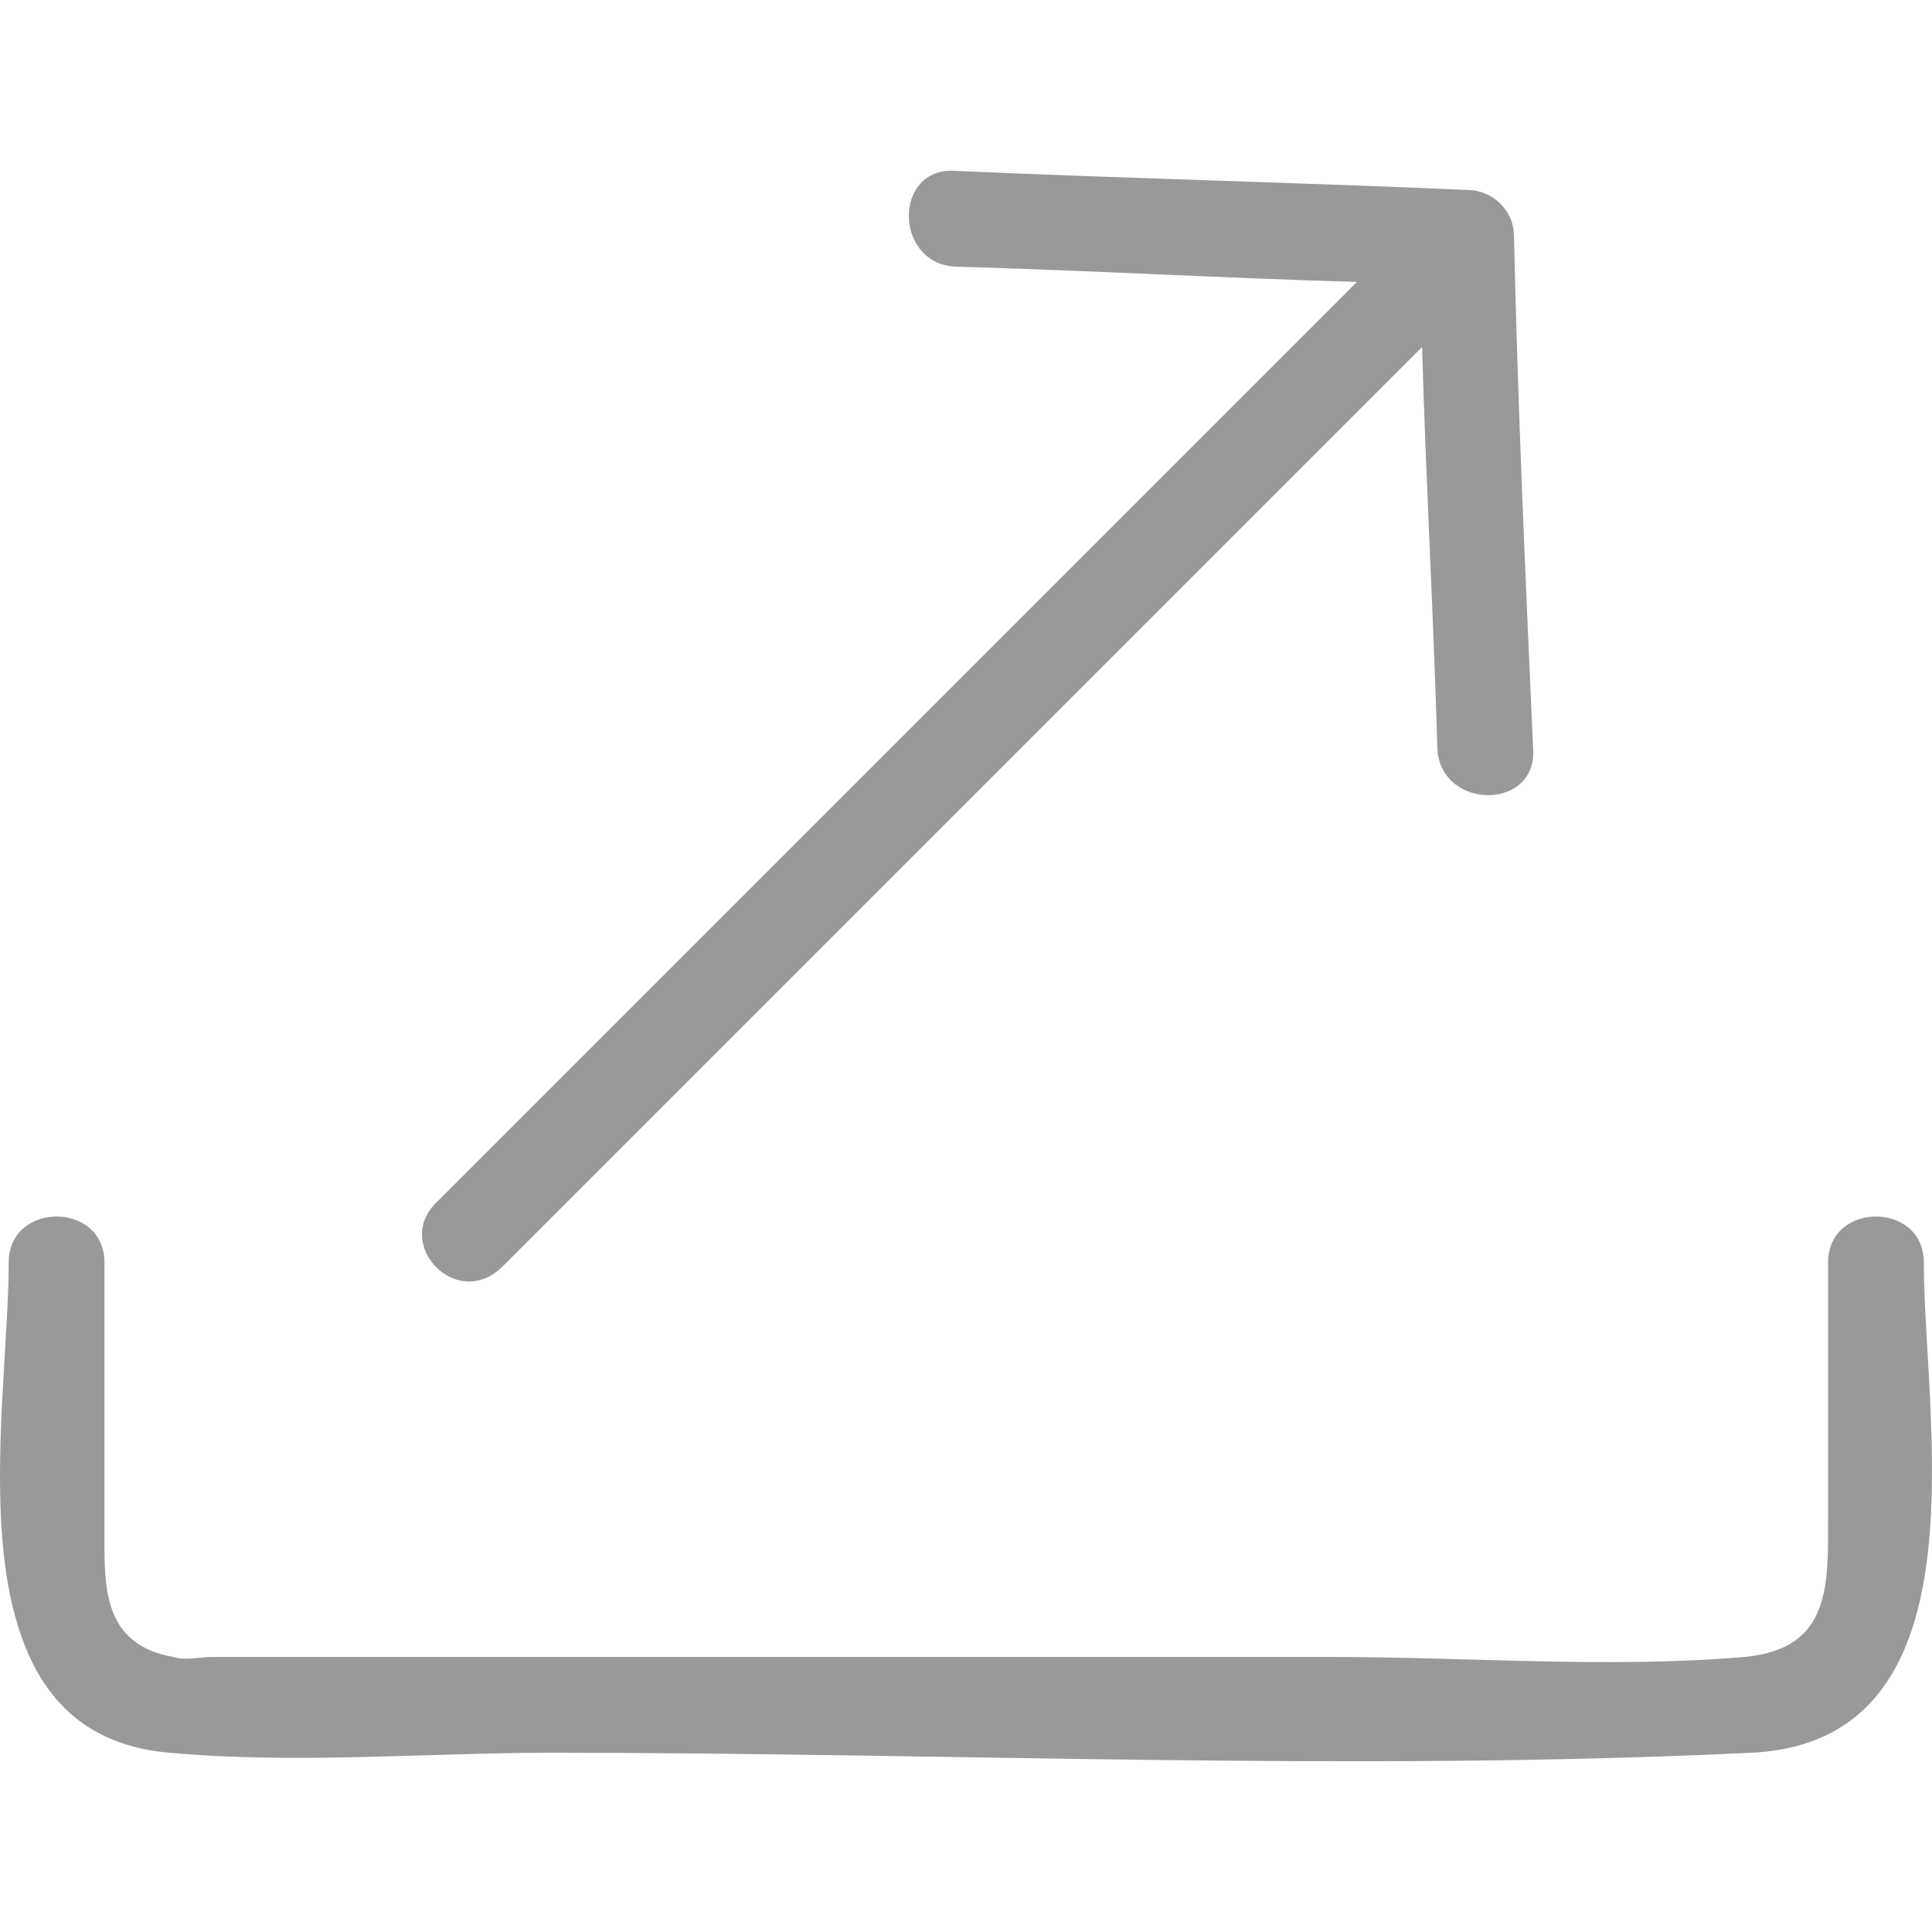
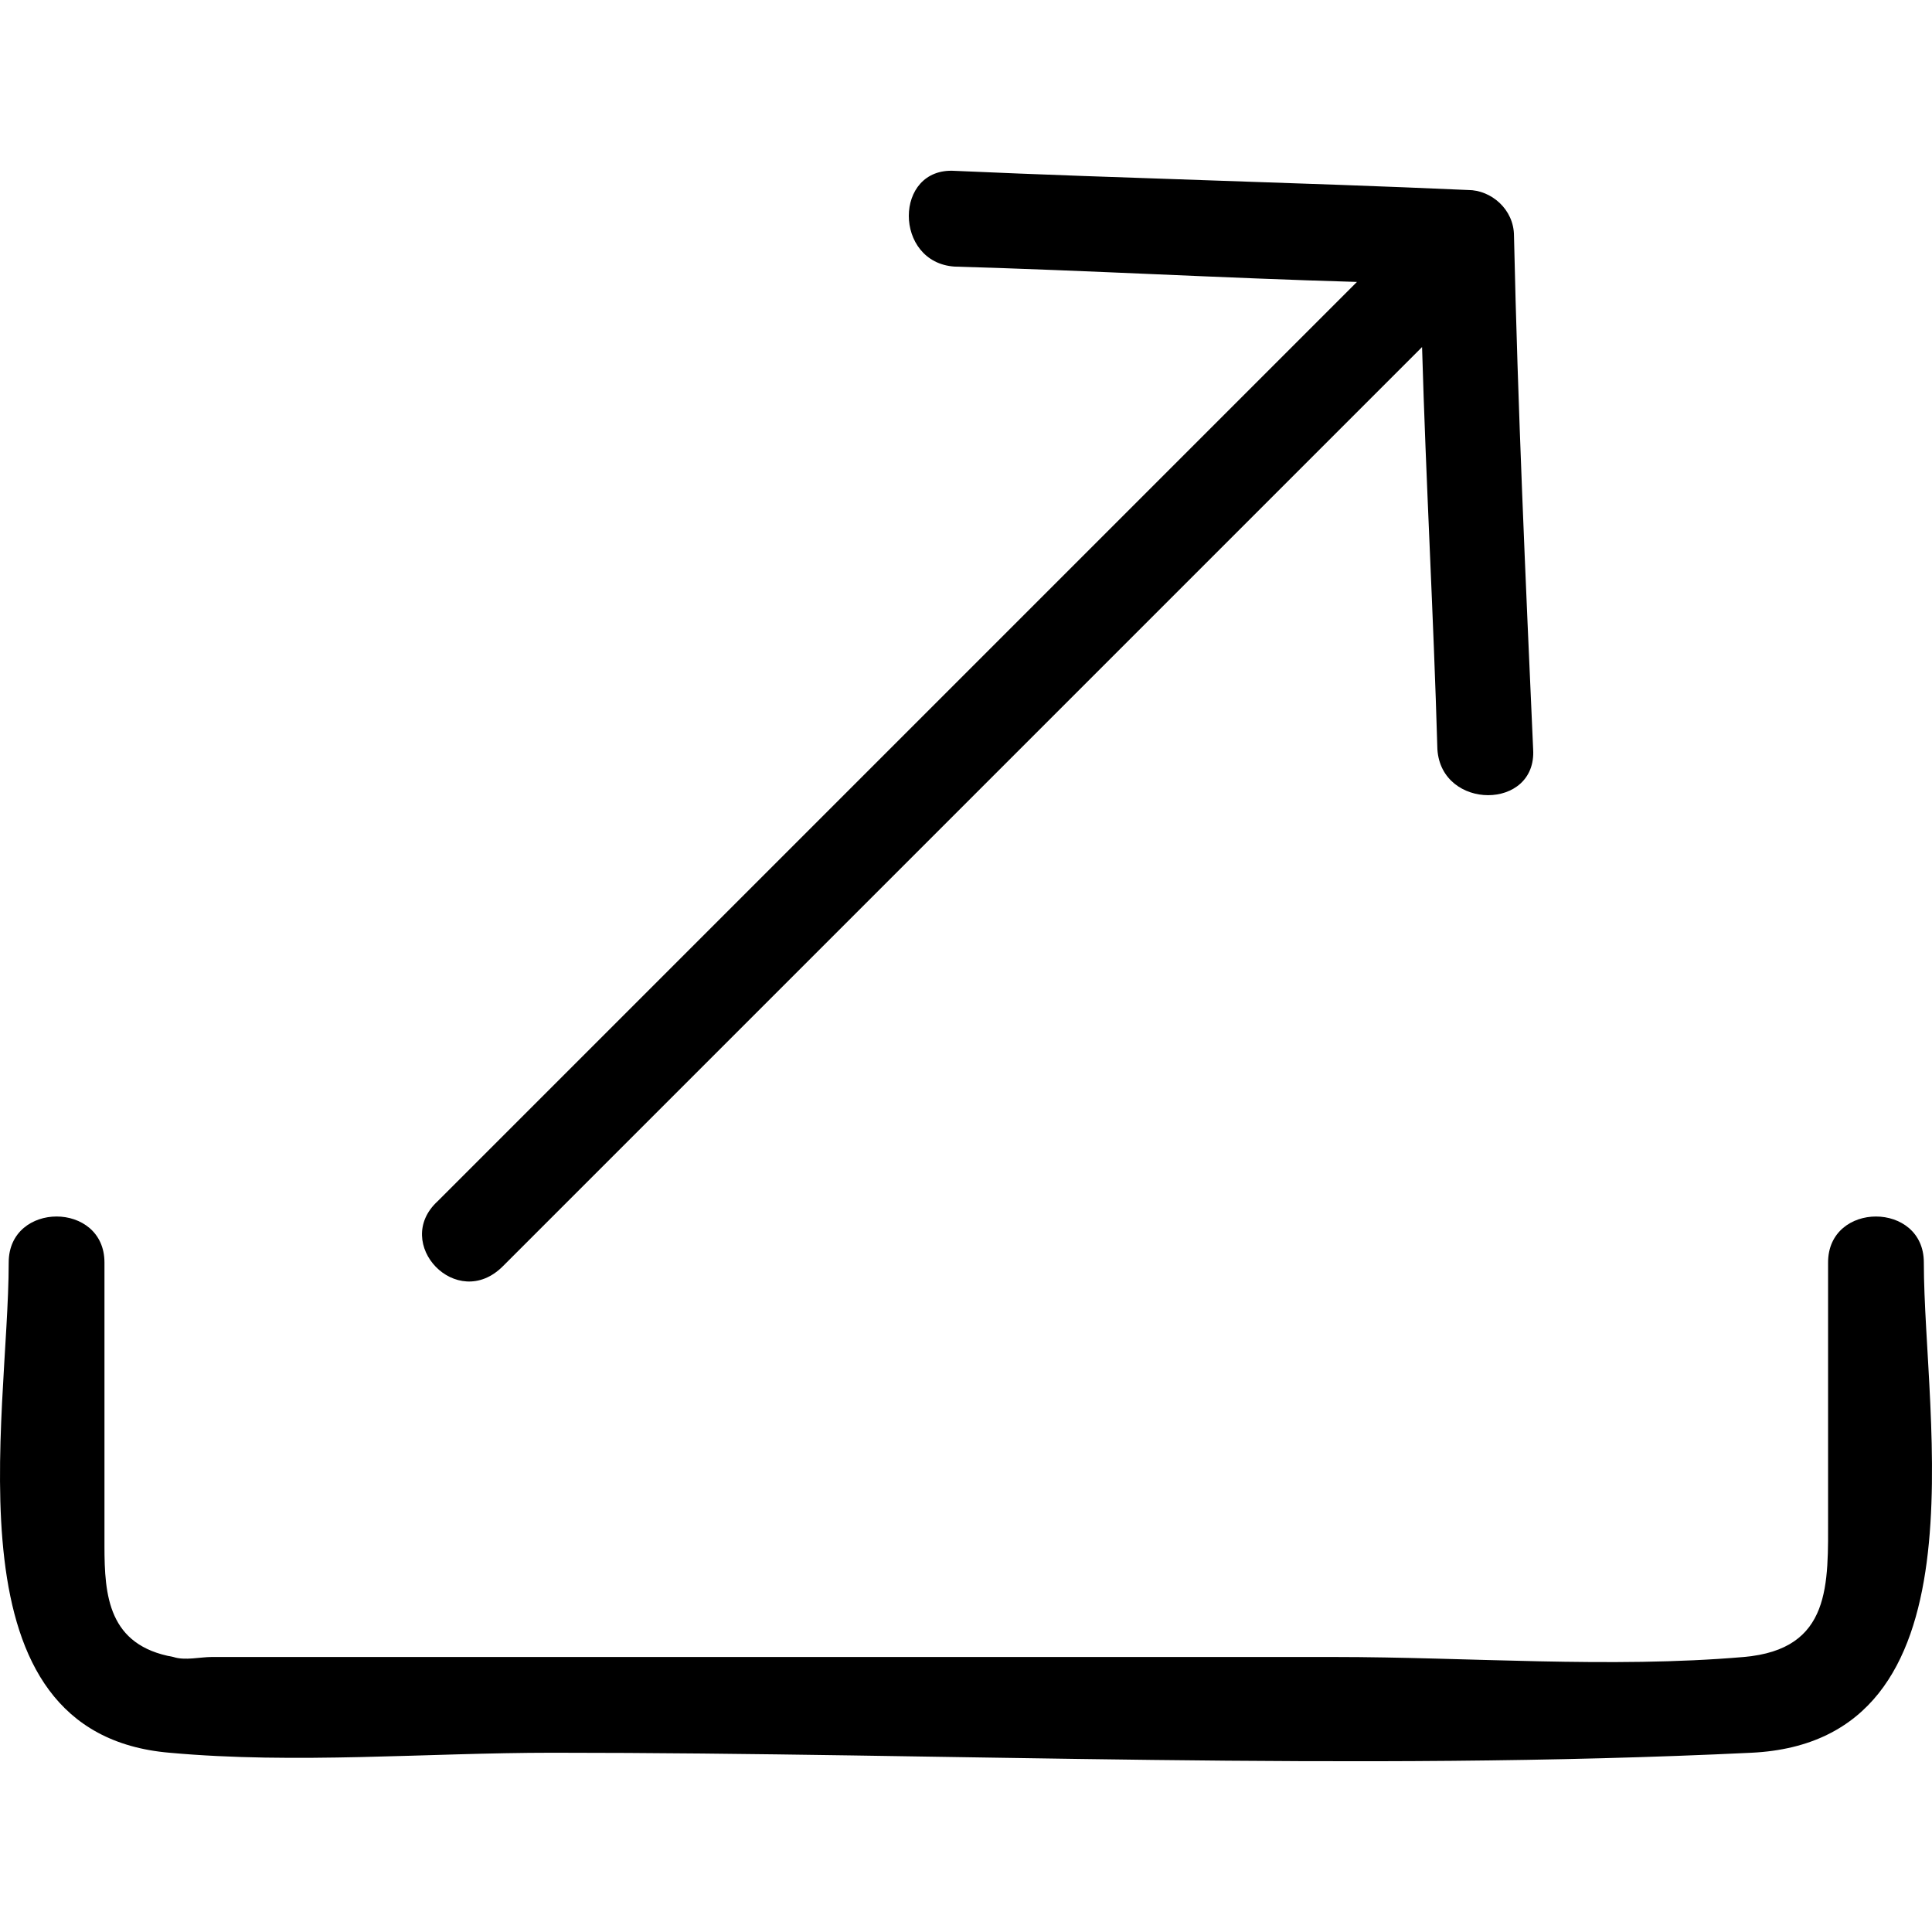
<svg xmlns="http://www.w3.org/2000/svg" version="1.1" id="Capa_1" x="0px" y="0px" viewBox="0 0 486.892 486.892" style="enable-background:new 0 0 486.892 486.892;" xml:space="preserve" width="34px" height="34px">
  <g>
    <g>
-       <path d="M484.834,318.162c0-15.444-24.132-15.444-24.132,0c0,21.236,0,42.472,0,63.708c0,17.375,0.965,33.785-21.236,35.715    c-33.785,2.896-69.5,0-103.285,0c-94.597,0-189.195,0-282.827,0c-2.896,0-6.757,0.965-9.653,0    c-16.41-2.896-17.375-15.444-17.375-27.993c0-24.132,0-47.299,0-71.431c0-15.445-24.132-15.445-24.132,0    c0,39.576-16.41,118.729,40.542,123.556c31.854,2.896,64.674,0,96.528,0c100.389,0,201.744,4.826,302.133,0    C501.243,438.822,484.834,357.739,484.834,318.162z" fill="#999" />
-       <path d="M126.714,319.127c77.222-77.222,154.445-154.445,231.667-231.667c0.965,33.785,2.896,67.57,3.861,101.354    c0.965,15.444,25.097,15.444,24.132,0c-1.931-43.438-3.861-85.91-4.826-129.348c0-6.757-5.792-11.583-11.583-11.583    c-43.438-1.931-85.91-2.896-129.348-4.826c-15.444-0.965-15.444,23.167,0,24.132c33.785,0.965,67.57,2.896,101.354,3.861    c-77.222,77.222-154.445,154.445-231.667,231.667C98.721,313.336,115.131,330.711,126.714,319.127z" fill="#999" />
+       <path d="M484.834,318.162c0-15.444-24.132-15.444-24.132,0c0,21.236,0,42.472,0,63.708c0,17.375,0.965,33.785-21.236,35.715    c-33.785,2.896-69.5,0-103.285,0c-94.597,0-189.195,0-282.827,0c-2.896,0-6.757,0.965-9.653,0    c-16.41-2.896-17.375-15.444-17.375-27.993c0-24.132,0-47.299,0-71.431c0-15.445-24.132-15.445-24.132,0    c0,39.576-16.41,118.729,40.542,123.556c31.854,2.896,64.674,0,96.528,0c100.389,0,201.744,4.826,302.133,0    C501.243,438.822,484.834,357.739,484.834,318.162z" fill="#000000" />
+       <path d="M126.714,319.127c77.222-77.222,154.445-154.445,231.667-231.667c0.965,33.785,2.896,67.57,3.861,101.354    c0.965,15.444,25.097,15.444,24.132,0c-1.931-43.438-3.861-85.91-4.826-129.348c0-6.757-5.792-11.583-11.583-11.583    c-43.438-1.931-85.91-2.896-129.348-4.826c-15.444-0.965-15.444,23.167,0,24.132c33.785,0.965,67.57,2.896,101.354,3.861    c-77.222,77.222-154.445,154.445-231.667,231.667C98.721,313.336,115.131,330.711,126.714,319.127z" fill="#000000" />
    </g>
    <g>
	</g>
    <g>
	</g>
    <g>
	</g>
    <g>
	</g>
    <g>
	</g>
    <g>
	</g>
    <g>
	</g>
    <g>
	</g>
    <g>
	</g>
    <g>
	</g>
    <g>
	</g>
    <g>
	</g>
    <g>
	</g>
    <g>
	</g>
    <g>
	</g>
  </g>
  <g>
</g>
  <g>
</g>
  <g>
</g>
  <g>
</g>
  <g>
</g>
  <g>
</g>
  <g>
</g>
  <g>
</g>
  <g>
</g>
  <g>
</g>
  <g>
</g>
  <g>
</g>
  <g>
</g>
  <g>
</g>
  <g>
</g>
</svg>
